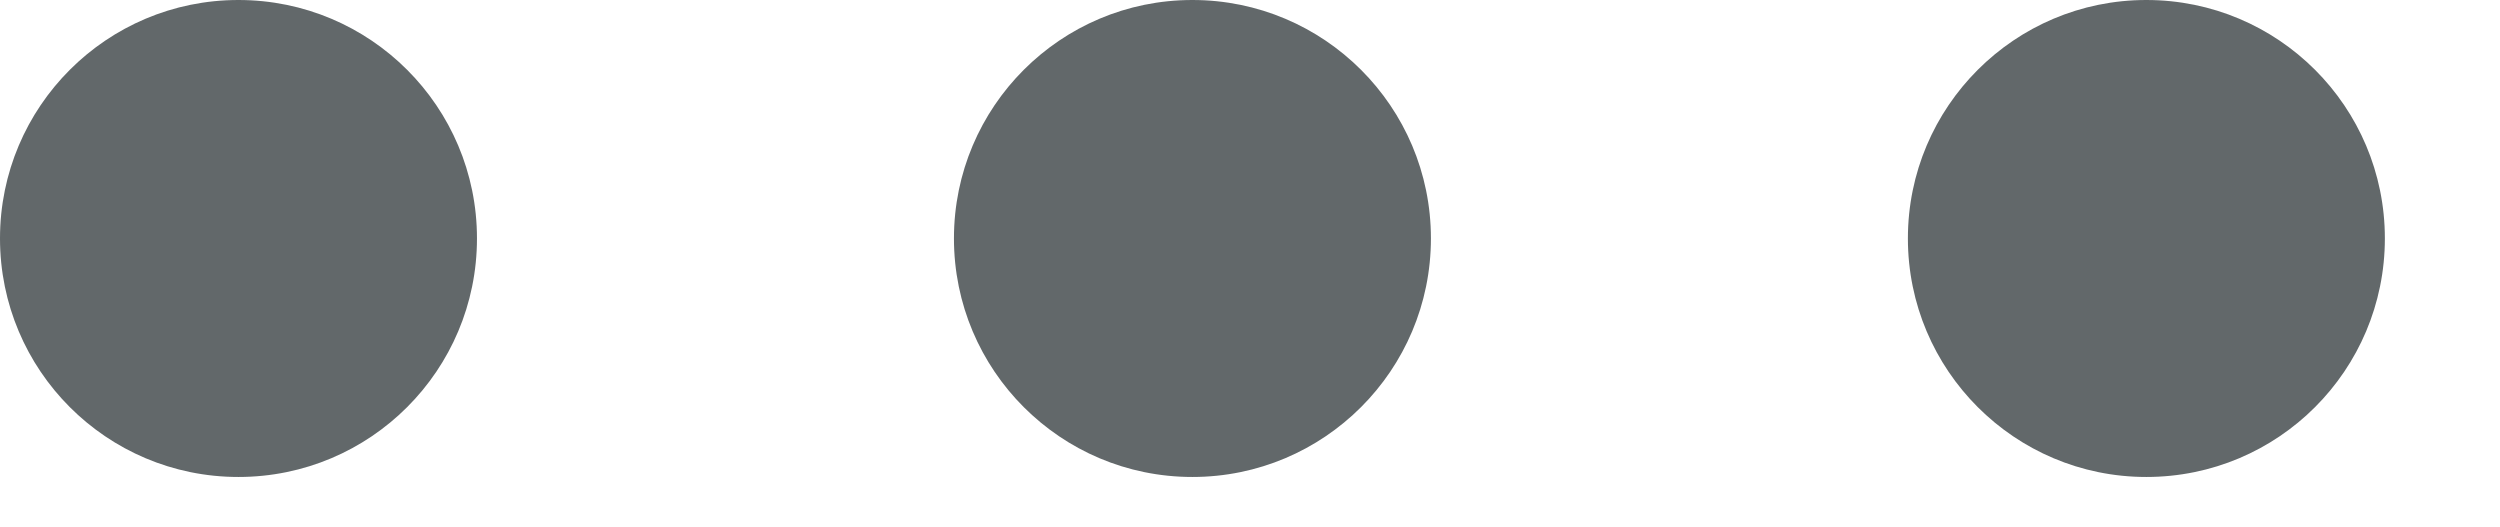
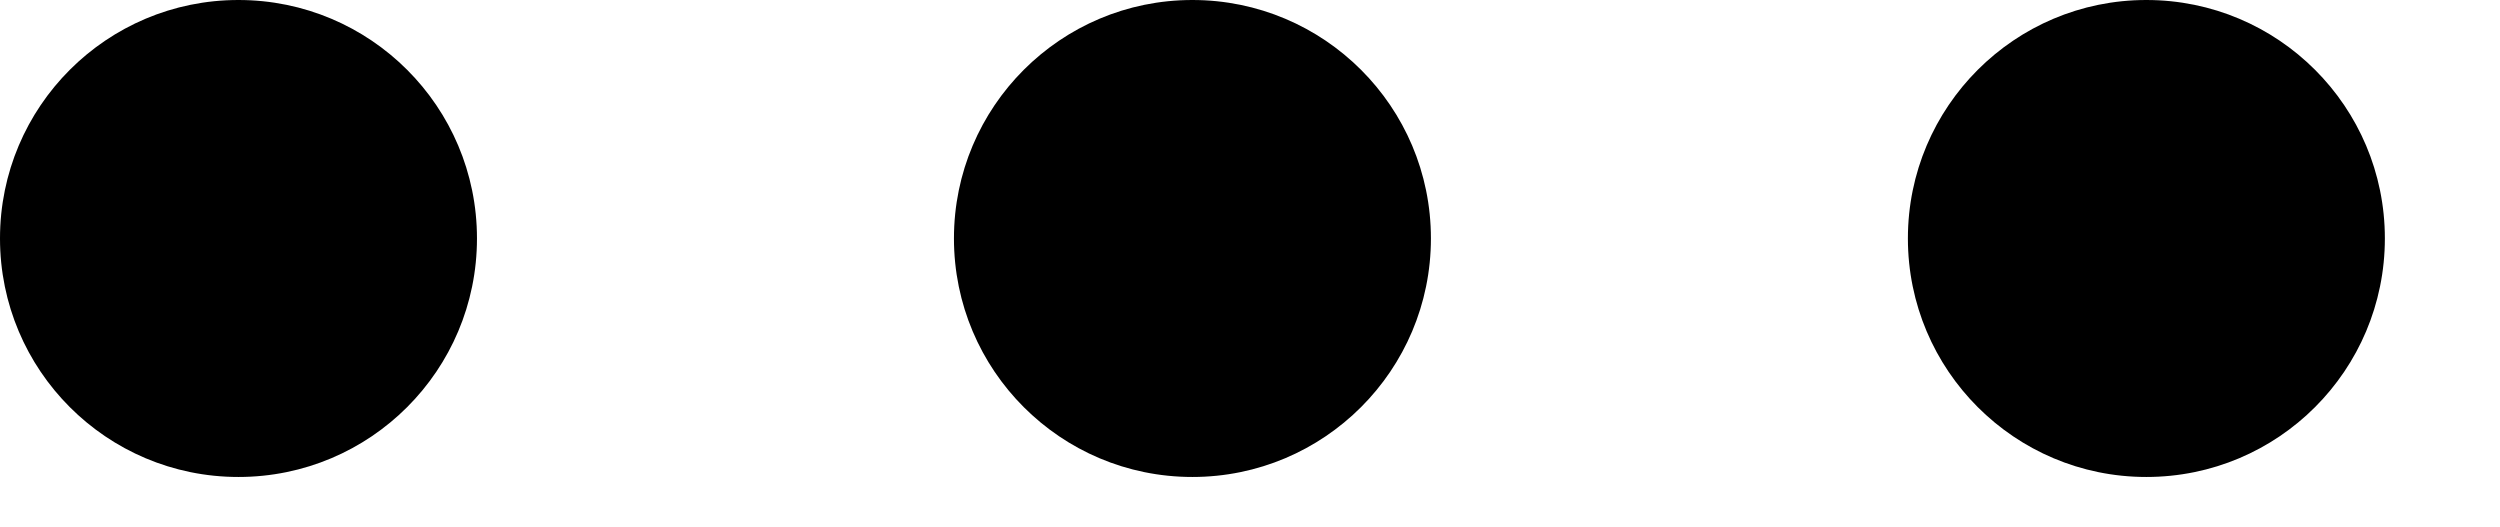
- <svg xmlns="http://www.w3.org/2000/svg" width="19" height="4" viewBox="0 0 19 4" fill="none">
-   <path d="M1.812 3.625C2.814 3.625 3.625 2.814 3.625 1.812C3.625 0.811 2.814 0 1.812 0C0.811 0 0 0.811 0 1.812C0 2.814 0.811 3.625 1.812 3.625Z" fill="#62686A" />
-   <path d="M9.062 3.625C10.063 3.625 10.875 2.814 10.875 1.812C10.875 0.811 10.063 0 9.062 0C8.061 0 7.25 0.811 7.25 1.812C7.25 2.814 8.061 3.625 9.062 3.625Z" fill="#62686A" />
-   <path d="M16.312 3.625C17.314 3.625 18.125 2.814 18.125 1.812C18.125 0.811 17.314 0 16.312 0C15.312 0 14.5 0.811 14.5 1.812C14.5 2.814 15.312 3.625 16.312 3.625Z" fill="#62686A" />
+ <svg xmlns="http://www.w3.org/2000/svg" width="current" height="current" viewBox="0 0 19 4" fill="currentColor">
+   <path d="M1.812 3.625C2.814 3.625 3.625 2.814 3.625 1.812C3.625 0.811 2.814 0 1.812 0C0.811 0 0 0.811 0 1.812C0 2.814 0.811 3.625 1.812 3.625Z" fill="currentColor" />
+   <path d="M9.062 3.625C10.063 3.625 10.875 2.814 10.875 1.812C10.875 0.811 10.063 0 9.062 0C8.061 0 7.25 0.811 7.25 1.812C7.25 2.814 8.061 3.625 9.062 3.625Z" fill="currentColor" />
+   <path d="M16.312 3.625C17.314 3.625 18.125 2.814 18.125 1.812C18.125 0.811 17.314 0 16.312 0C15.312 0 14.5 0.811 14.5 1.812C14.5 2.814 15.312 3.625 16.312 3.625Z" fill="currentColor" />
</svg>
